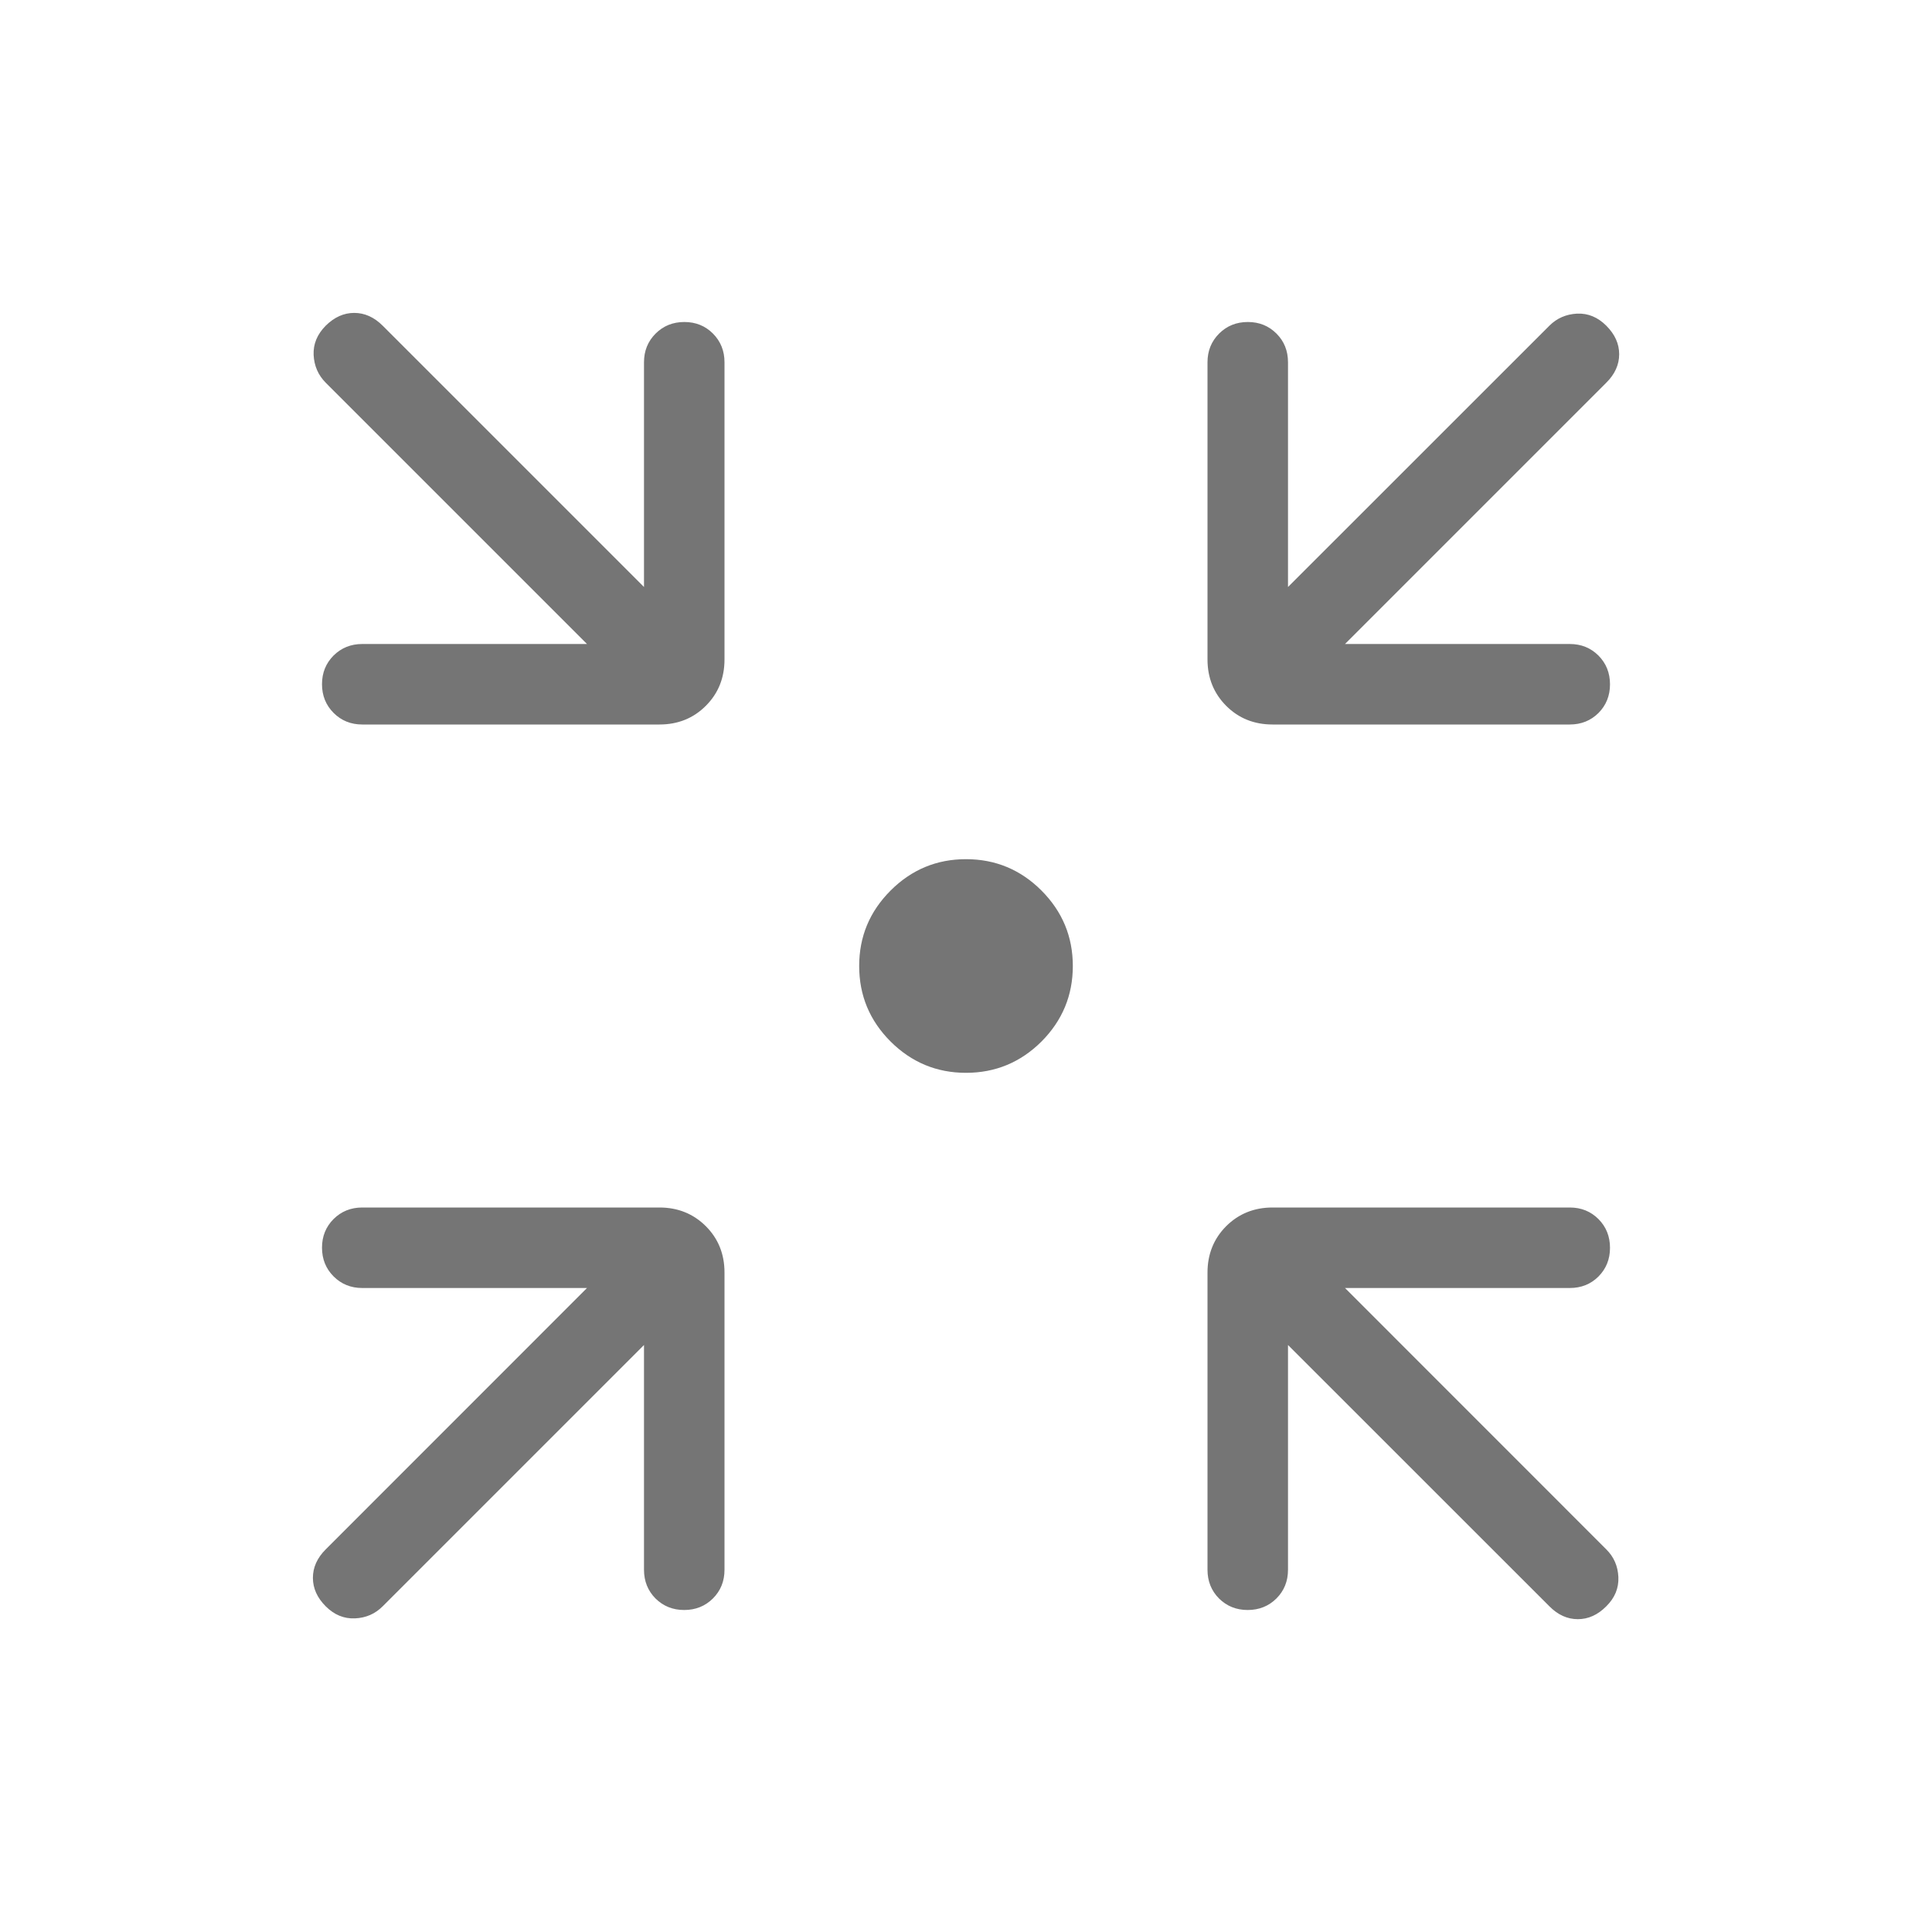
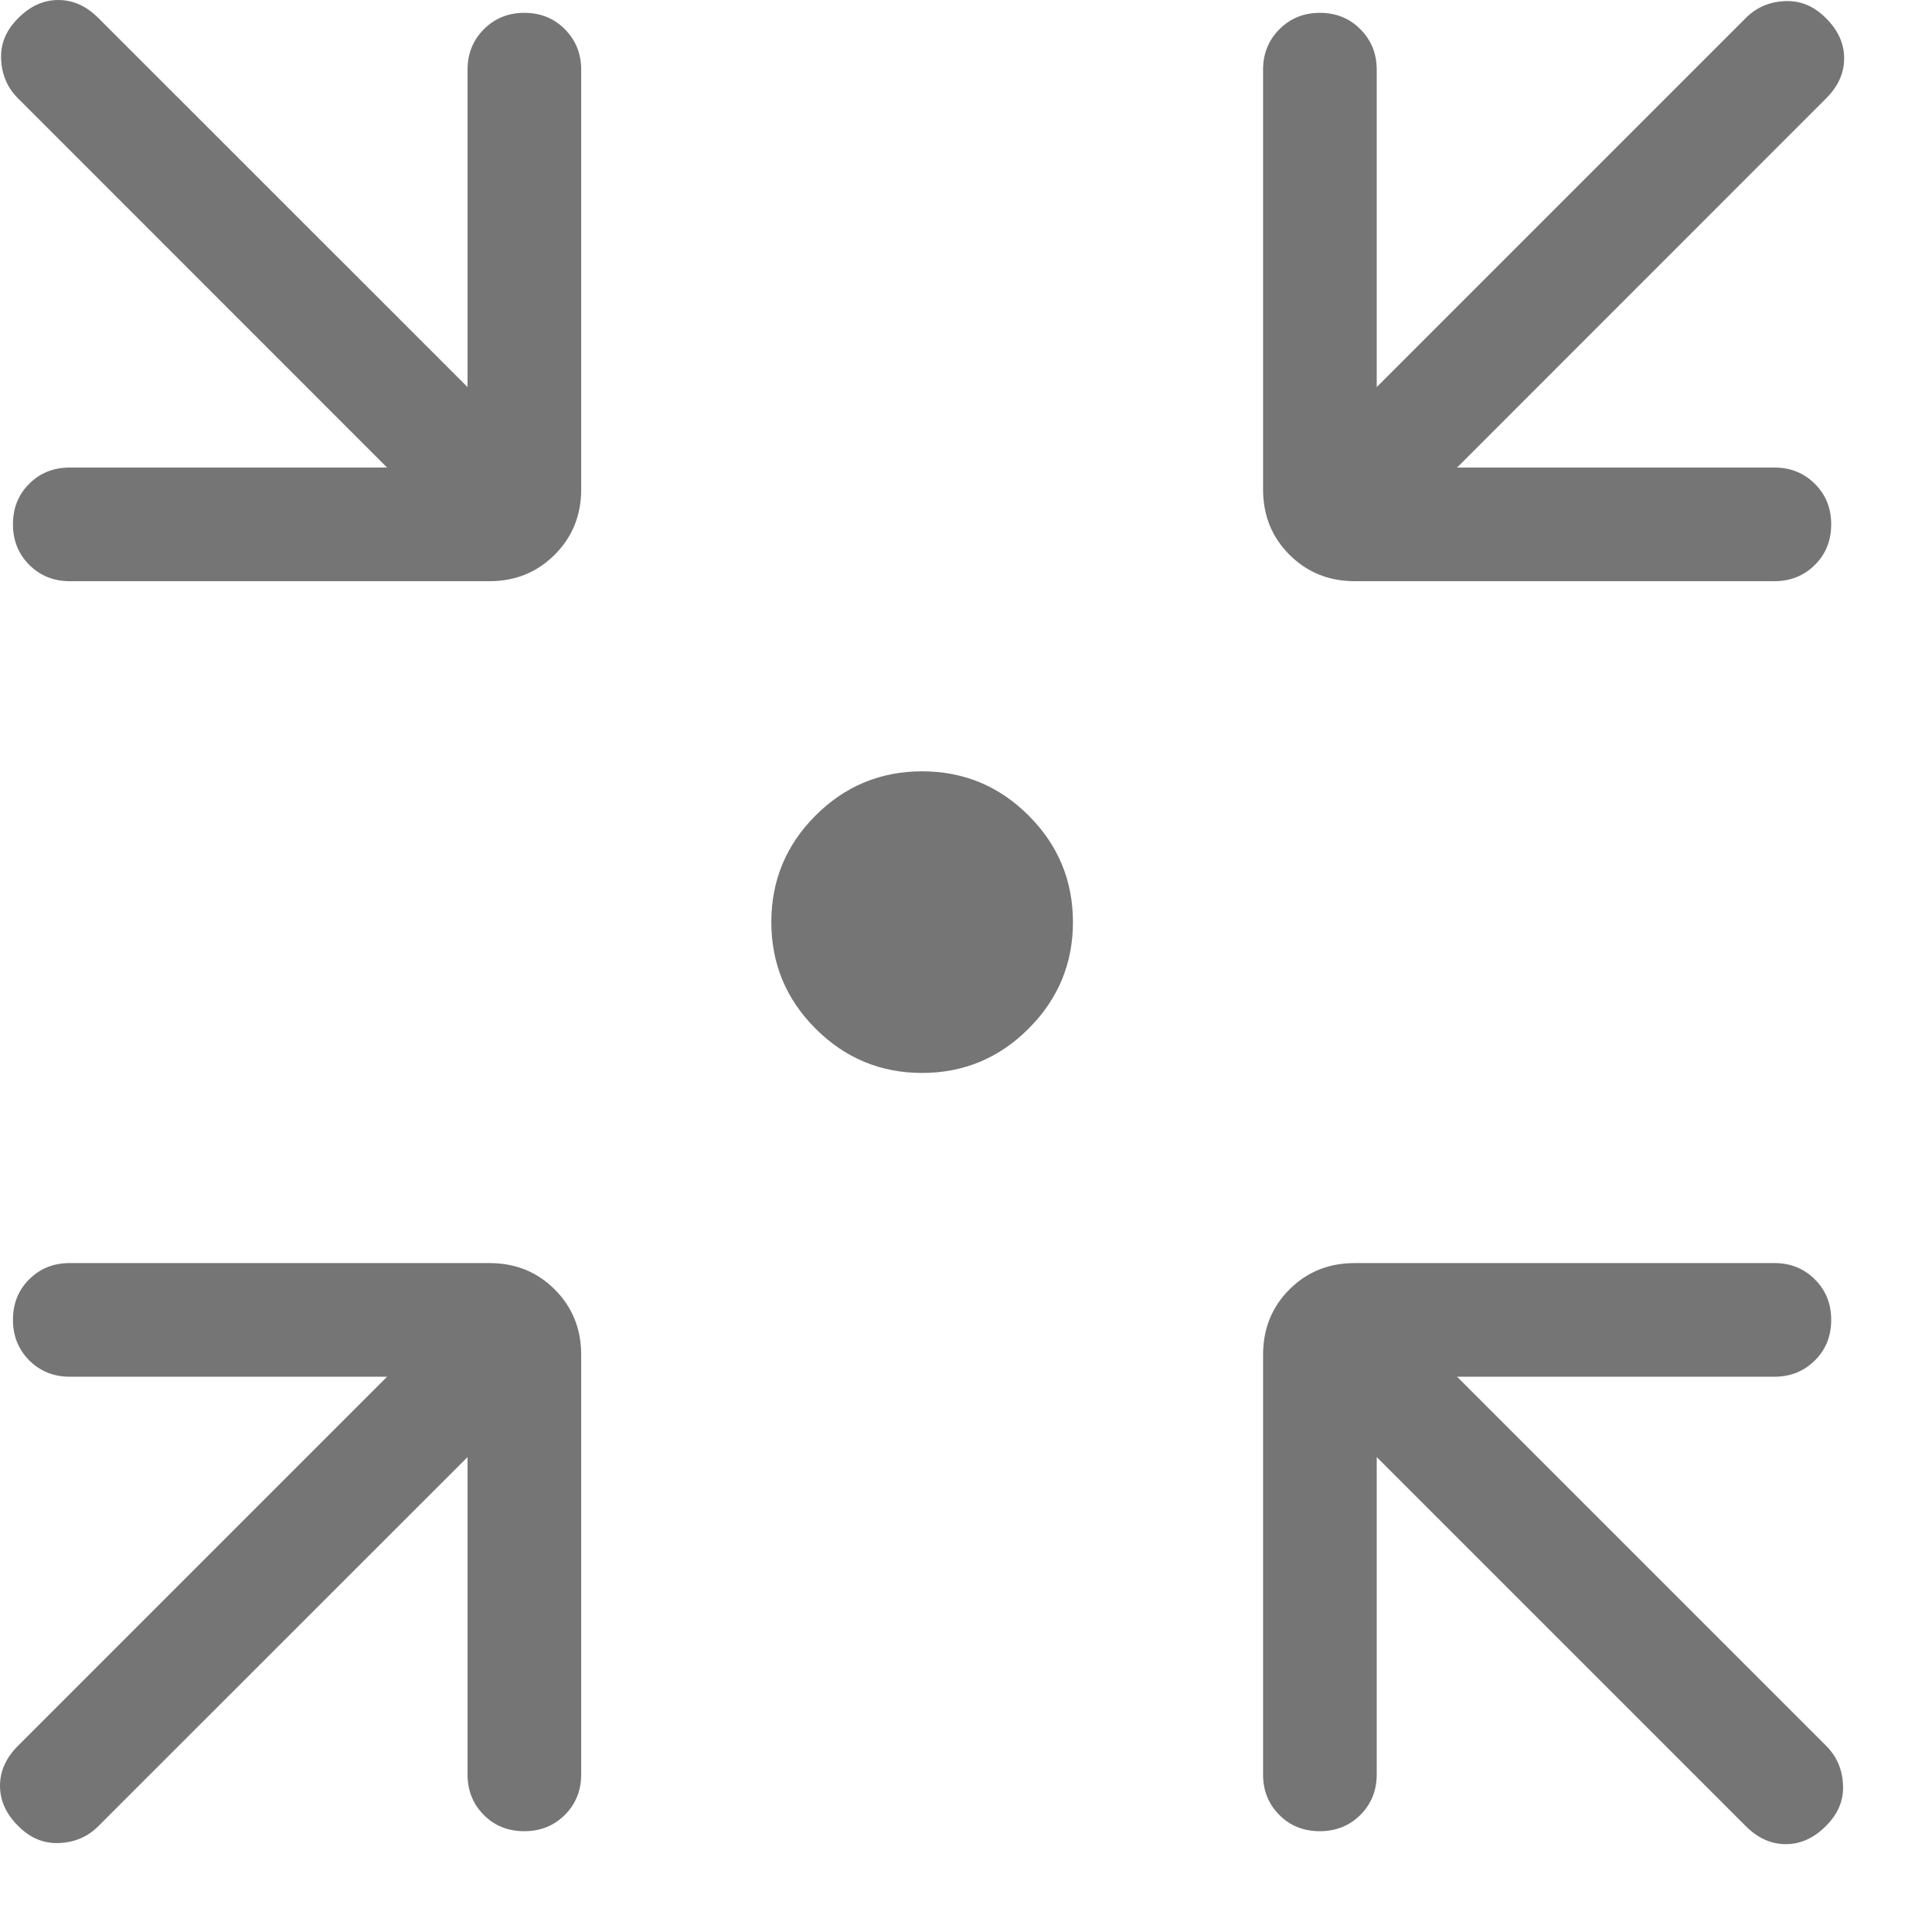
- <svg xmlns="http://www.w3.org/2000/svg" width="24" height="24" viewBox="0 0 24 24" fill="none">
-   <mask id="mask0_23760_67335" style="mask-type:alpha" maskUnits="userSpaceOnUse" x="0" y="0" width="24" height="24">
-     <rect width="24" height="24" fill="#D9D9D9" />
-   </mask>
-   <g mask="url(#mask0_23760_67335)">
-     <path d="M12 13.327C11.635 13.327 11.323 13.197 11.063 12.938C10.803 12.678 10.673 12.365 10.673 12C10.673 11.635 10.803 11.323 11.063 11.063C11.323 10.803 11.635 10.673 12 10.673C12.365 10.673 12.678 10.803 12.938 11.063C13.197 11.323 13.327 11.635 13.327 12C13.327 12.365 13.197 12.678 12.938 12.938C12.678 13.197 12.365 13.327 12 13.327ZM8 16.708L4.754 19.954C4.66 20.048 4.546 20.098 4.41 20.104C4.274 20.11 4.153 20.061 4.046 19.954C3.94 19.848 3.887 19.73 3.887 19.6C3.887 19.471 3.94 19.353 4.046 19.247L7.292 16H4.5C4.359 16 4.24 15.952 4.144 15.856C4.048 15.76 4 15.641 4 15.499C4 15.358 4.048 15.239 4.144 15.143C4.24 15.048 4.359 15 4.5 15H8.192C8.421 15 8.613 15.078 8.768 15.232C8.923 15.387 9 15.579 9 15.808V19.5C9 19.642 8.952 19.761 8.856 19.857C8.76 19.952 8.641 20 8.499 20C8.358 20 8.239 19.952 8.143 19.857C8.048 19.761 8 19.642 8 19.5V16.708ZM16 16.708V19.5C16 19.642 15.952 19.761 15.856 19.857C15.76 19.952 15.641 20 15.499 20C15.358 20 15.239 19.952 15.143 19.857C15.048 19.761 15 19.642 15 19.5V15.808C15 15.579 15.078 15.387 15.232 15.232C15.387 15.078 15.579 15 15.808 15H19.5C19.642 15 19.761 15.048 19.857 15.144C19.952 15.24 20 15.359 20 15.501C20 15.643 19.952 15.761 19.857 15.857C19.761 15.953 19.642 16 19.5 16H16.708L19.954 19.247C20.048 19.34 20.098 19.455 20.104 19.591C20.11 19.727 20.061 19.848 19.954 19.954C19.848 20.061 19.73 20.114 19.6 20.114C19.471 20.114 19.353 20.061 19.247 19.954L16 16.708ZM7.292 8L4.046 4.754C3.953 4.66 3.903 4.546 3.896 4.41C3.89 4.274 3.94 4.153 4.046 4.046C4.153 3.94 4.271 3.887 4.4 3.887C4.53 3.887 4.648 3.94 4.754 4.046L8 7.292V4.5C8 4.359 8.048 4.24 8.144 4.144C8.24 4.048 8.359 4 8.501 4C8.643 4 8.761 4.048 8.857 4.144C8.952 4.24 9 4.359 9 4.5V8.192C9 8.421 8.923 8.613 8.768 8.768C8.613 8.923 8.421 9 8.192 9H4.5C4.359 9 4.24 8.952 4.144 8.856C4.048 8.76 4 8.641 4 8.499C4 8.358 4.048 8.239 4.144 8.143C4.24 8.048 4.359 8 4.5 8H7.292ZM16.708 8H19.5C19.642 8 19.761 8.048 19.857 8.144C19.952 8.24 20 8.359 20 8.501C20 8.643 19.952 8.761 19.857 8.857C19.761 8.952 19.642 9 19.5 9H15.808C15.579 9 15.387 8.923 15.232 8.768C15.078 8.613 15 8.421 15 8.192V4.5C15 4.359 15.048 4.24 15.144 4.144C15.24 4.048 15.359 4 15.501 4C15.643 4 15.761 4.048 15.857 4.144C15.953 4.24 16 4.359 16 4.5V7.292L19.247 4.046C19.34 3.953 19.455 3.903 19.591 3.896C19.727 3.89 19.848 3.94 19.954 4.046C20.061 4.153 20.114 4.271 20.114 4.4C20.114 4.53 20.061 4.648 19.954 4.754L16.708 8Z" fill="#757575" />
-   </g>
+ <svg xmlns="http://www.w3.org/2000/svg" width="17" height="17" viewBox="0 0 17 17" fill="none">
+   <path d="M8.114 9.441C7.749 9.441 7.436 9.311 7.176 9.051C6.916 8.791 6.787 8.478 6.787 8.114C6.787 7.749 6.916 7.436 7.176 7.176C7.436 6.916 7.749 6.787 8.114 6.787C8.478 6.787 8.791 6.916 9.051 7.176C9.311 7.436 9.441 7.749 9.441 8.114C9.441 8.478 9.311 8.791 9.051 9.051C8.791 9.311 8.478 9.441 8.114 9.441ZM4.114 12.821L0.867 16.067C0.774 16.161 0.659 16.211 0.523 16.217C0.387 16.224 0.266 16.174 0.16 16.067C0.053 15.961 0 15.843 0 15.713C0 15.584 0.053 15.466 0.16 15.36L3.406 12.114H0.614C0.472 12.114 0.353 12.066 0.257 11.97C0.161 11.873 0.114 11.755 0.114 11.613C0.114 11.471 0.161 11.352 0.257 11.257C0.353 11.161 0.472 11.114 0.614 11.114H4.306C4.535 11.114 4.726 11.191 4.881 11.346C5.036 11.501 5.114 11.692 5.114 11.921V15.614C5.114 15.755 5.066 15.874 4.97 15.97C4.873 16.066 4.755 16.113 4.613 16.113C4.471 16.113 4.352 16.066 4.257 15.97C4.161 15.874 4.114 15.755 4.114 15.614V12.821ZM12.114 12.821V15.614C12.114 15.755 12.066 15.874 11.97 15.97C11.873 16.066 11.755 16.113 11.613 16.113C11.471 16.113 11.352 16.066 11.257 15.97C11.161 15.874 11.114 15.755 11.114 15.614V11.921C11.114 11.692 11.191 11.501 11.346 11.346C11.501 11.191 11.692 11.114 11.921 11.114H15.614C15.755 11.114 15.874 11.162 15.97 11.258C16.066 11.354 16.113 11.472 16.113 11.614C16.113 11.756 16.066 11.875 15.97 11.97C15.874 12.066 15.755 12.114 15.614 12.114H12.821L16.067 15.36C16.161 15.453 16.211 15.568 16.217 15.704C16.224 15.84 16.174 15.961 16.067 16.067C15.961 16.174 15.843 16.227 15.713 16.227C15.584 16.227 15.466 16.174 15.36 16.067L12.114 12.821ZM3.406 4.114L0.16 0.867C0.066 0.774 0.016 0.659 0.01 0.523C0.003 0.387 0.053 0.266 0.16 0.16C0.266 0.053 0.384 0 0.513 0C0.643 0 0.761 0.053 0.867 0.16L4.114 3.406V0.613C4.114 0.472 4.162 0.353 4.258 0.257C4.354 0.161 4.472 0.113 4.614 0.113C4.756 0.113 4.875 0.161 4.97 0.257C5.066 0.353 5.114 0.472 5.114 0.613V4.306C5.114 4.535 5.036 4.726 4.881 4.881C4.726 5.036 4.535 5.114 4.306 5.114H0.614C0.472 5.114 0.353 5.066 0.257 4.97C0.161 4.873 0.114 4.755 0.114 4.613C0.114 4.471 0.161 4.352 0.257 4.257C0.353 4.161 0.472 4.114 0.614 4.114H3.406ZM12.821 4.114H15.614C15.755 4.114 15.874 4.162 15.97 4.258C16.066 4.354 16.113 4.472 16.113 4.614C16.113 4.756 16.066 4.875 15.97 4.97C15.874 5.066 15.755 5.114 15.614 5.114H11.921C11.692 5.114 11.501 5.036 11.346 4.881C11.191 4.726 11.114 4.535 11.114 4.306V0.613C11.114 0.472 11.162 0.353 11.258 0.257C11.354 0.161 11.472 0.113 11.614 0.113C11.756 0.113 11.875 0.161 11.97 0.257C12.066 0.353 12.114 0.472 12.114 0.613V3.406L15.36 0.16C15.453 0.066 15.568 0.016 15.704 0.01C15.84 0.003 15.961 0.053 16.067 0.16C16.174 0.266 16.227 0.384 16.227 0.513C16.227 0.643 16.174 0.761 16.067 0.867L12.821 4.114Z" fill="#757575" />
</svg>
